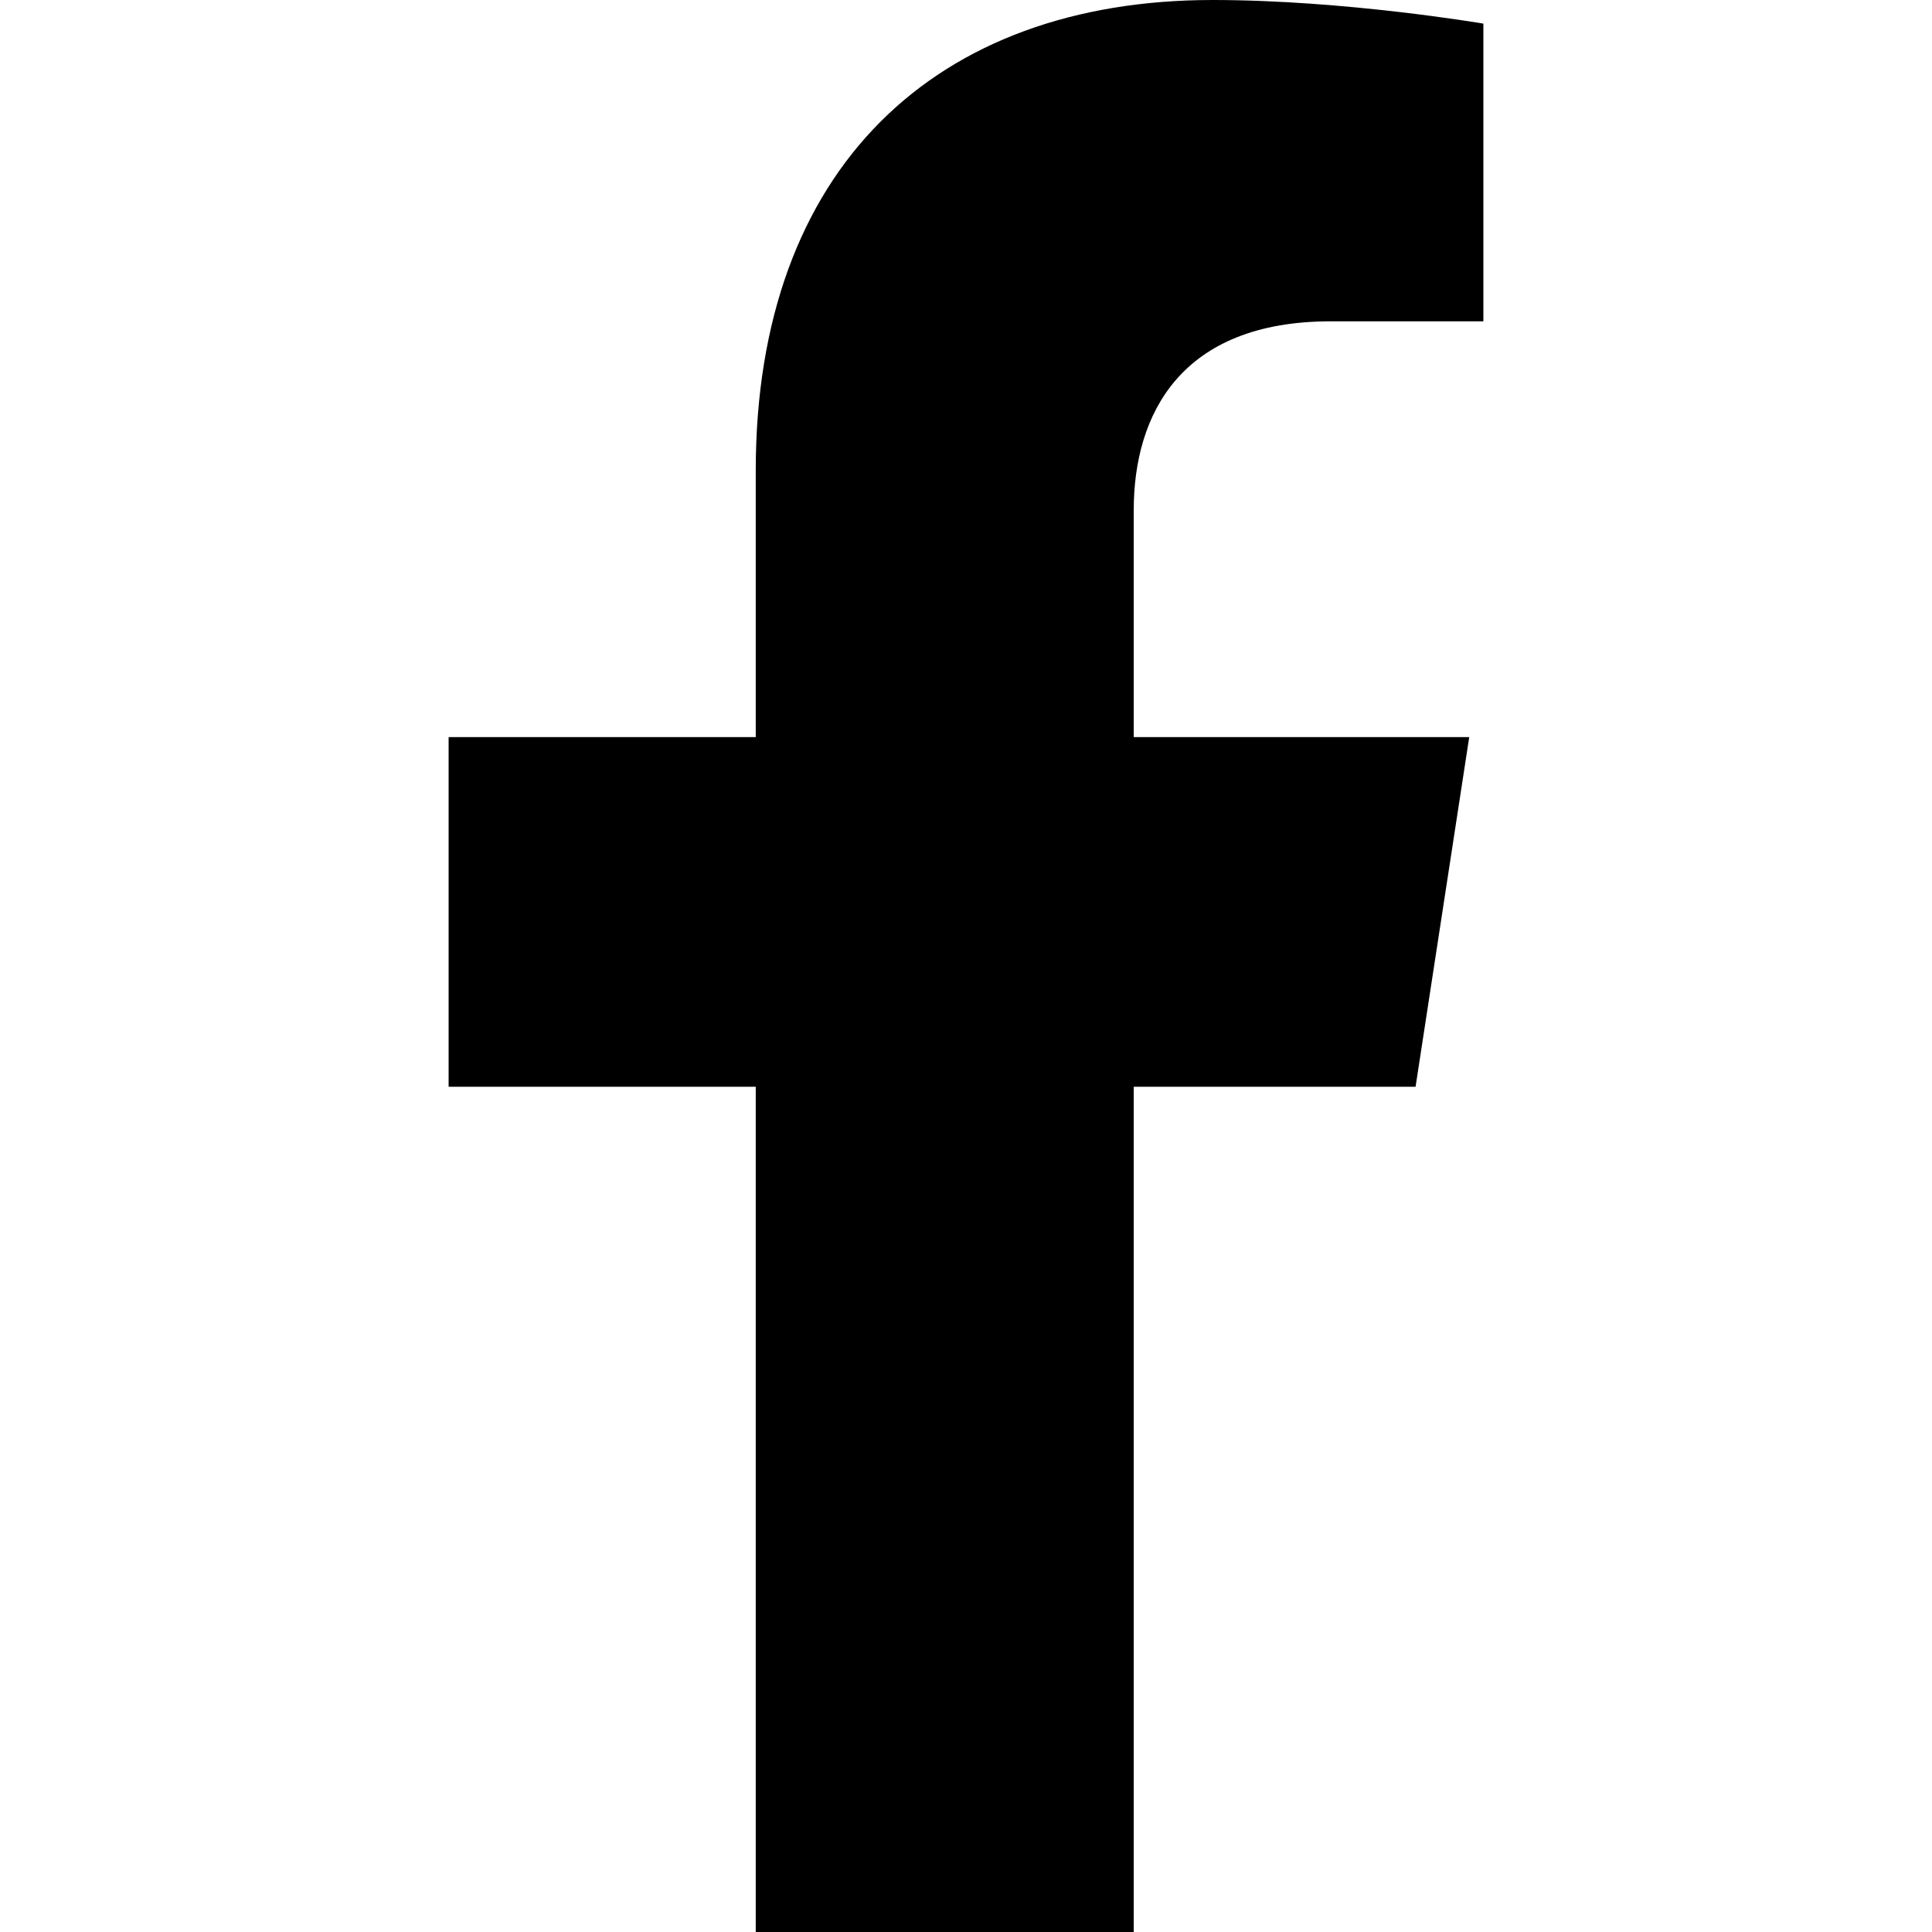
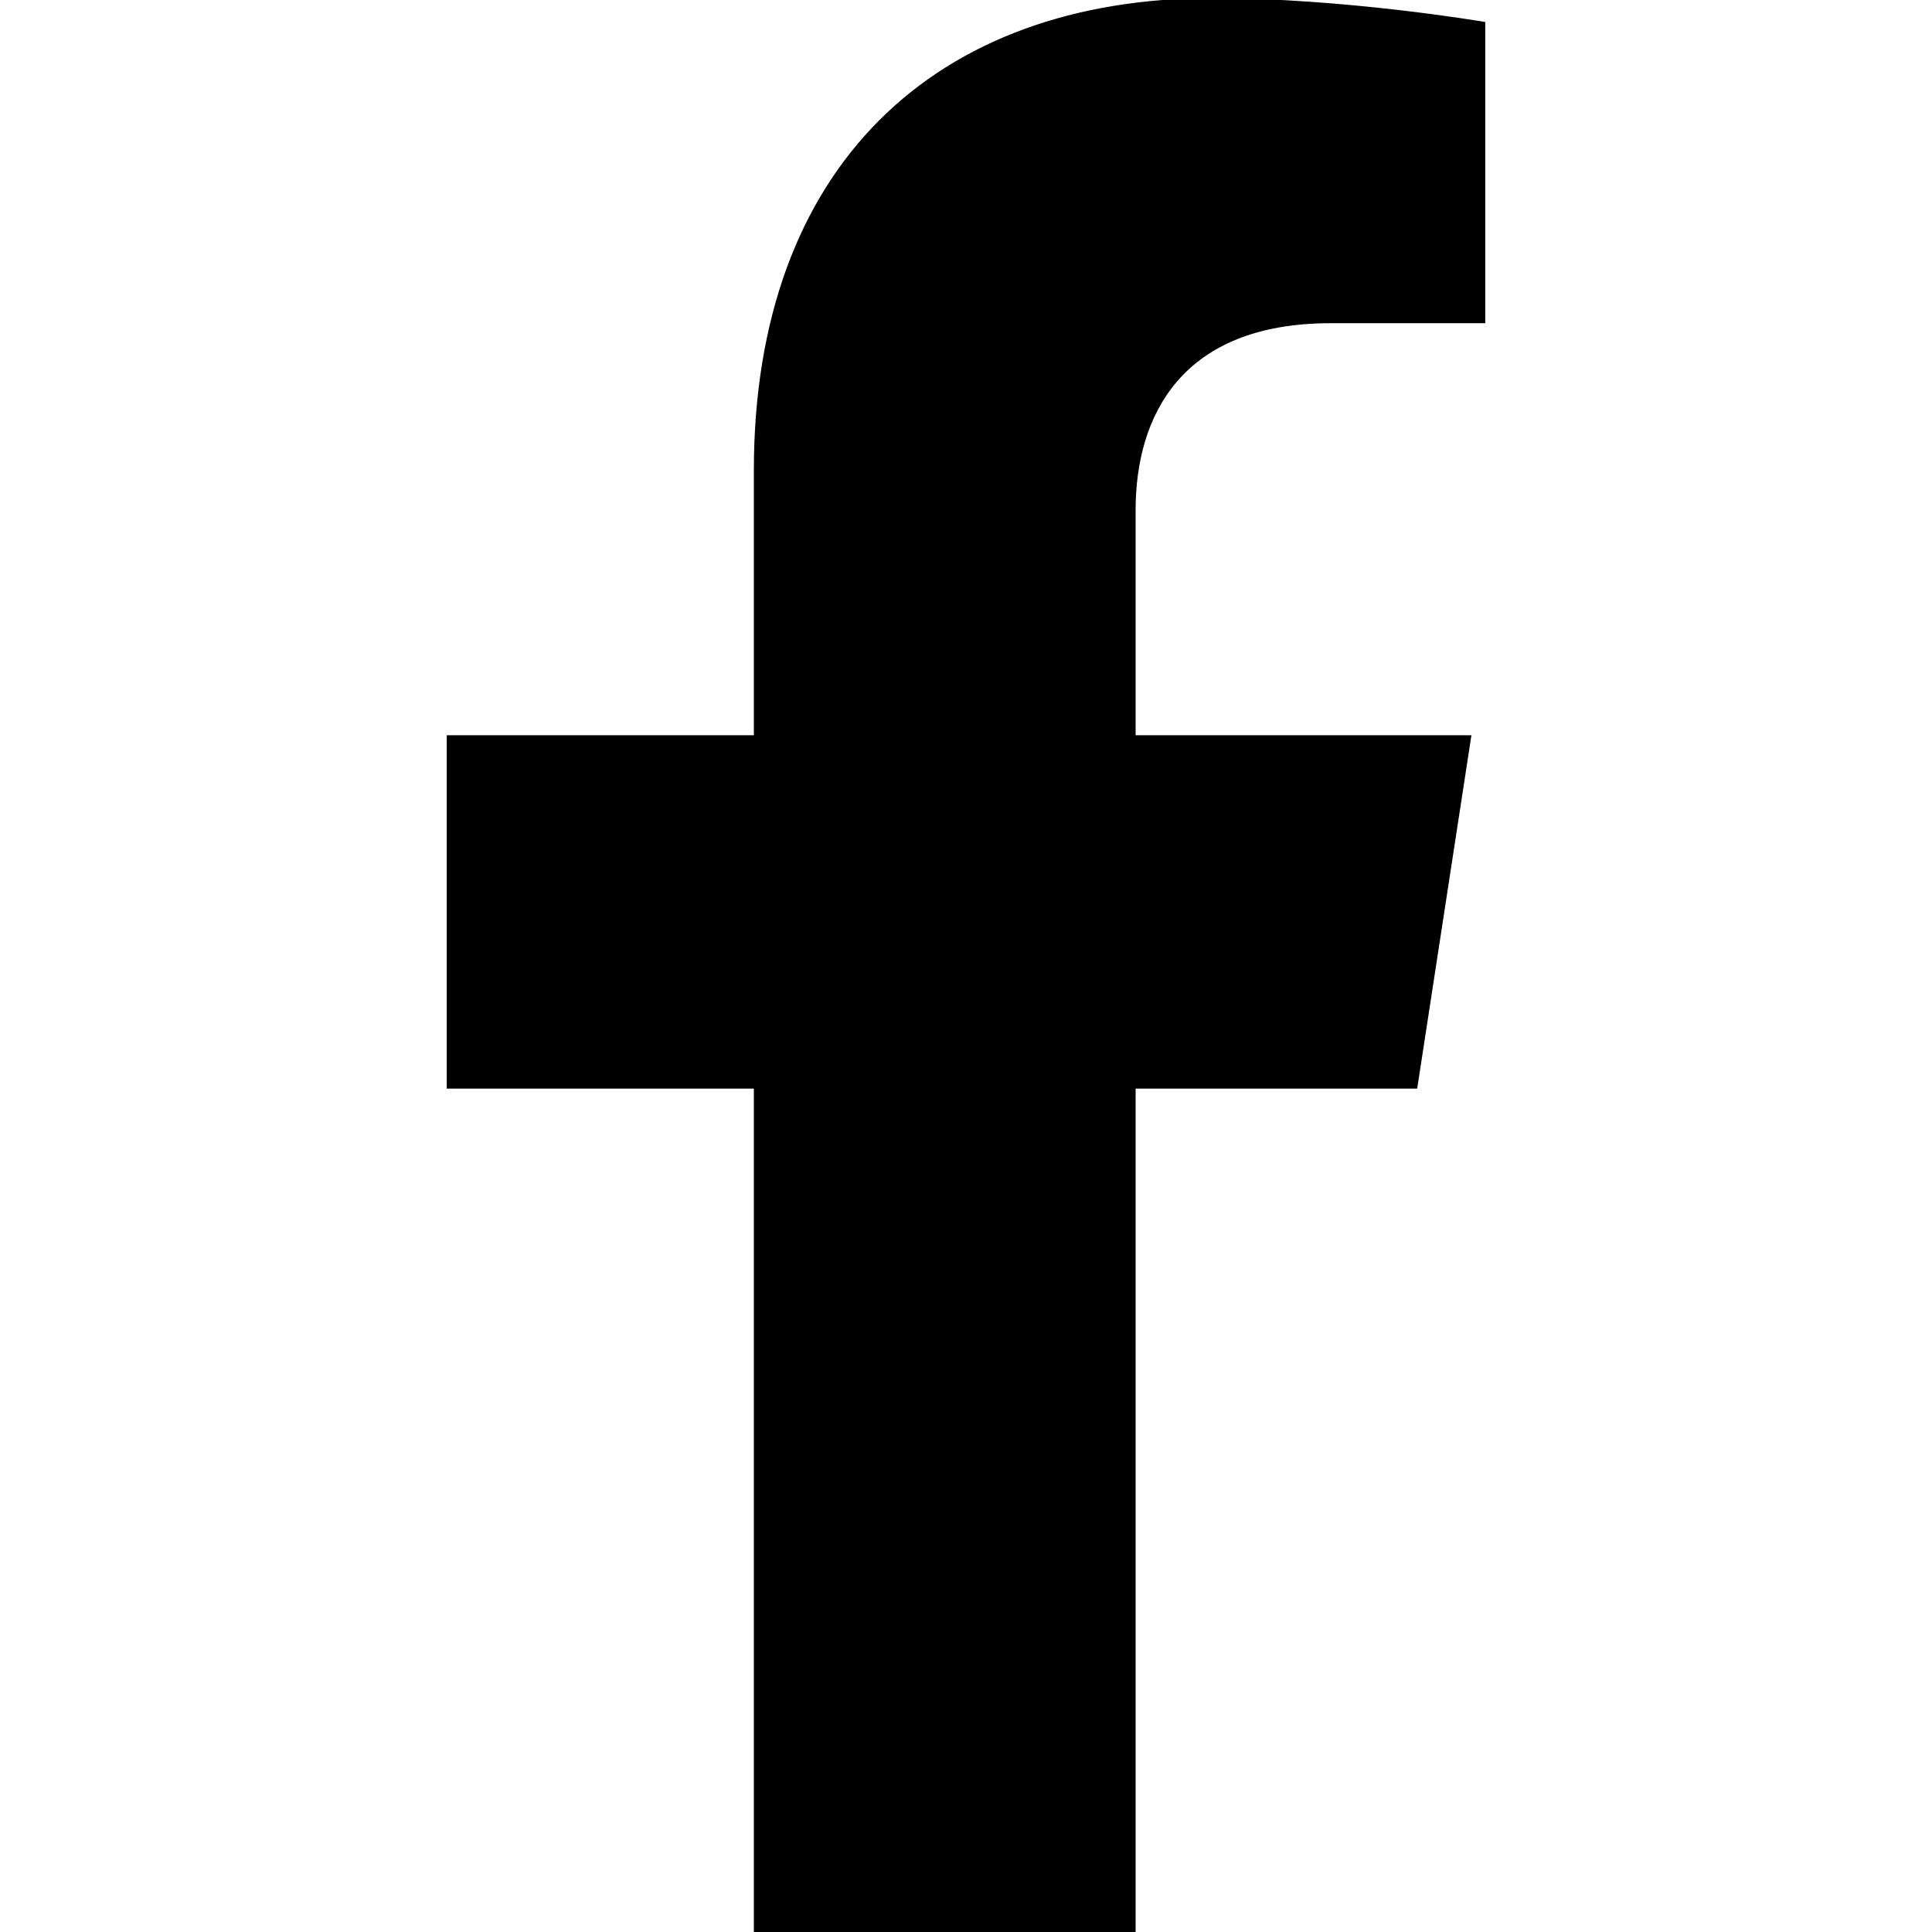
- <svg xmlns="http://www.w3.org/2000/svg" stroke="currentColor" fill="currentColor" stroke-width="0" viewBox="0 0 320 512" height="1em" width="1em">
+ <svg xmlns="http://www.w3.org/2000/svg" stroke="currentColor" fill="currentColor" strokeWidth="0" viewBox="0 0 320 512" height="1em" width="1em">
  <path d="M279.14 288l14.22-92.66h-88.91v-60.13c0-25.35 12.42-50.06 52.24-50.06h40.42V6.26S260.43 0 225.36 0c-73.22 0-121.08 44.38-121.08 124.72v70.62H22.89V288h81.39v224h100.17V288z" />
</svg>
